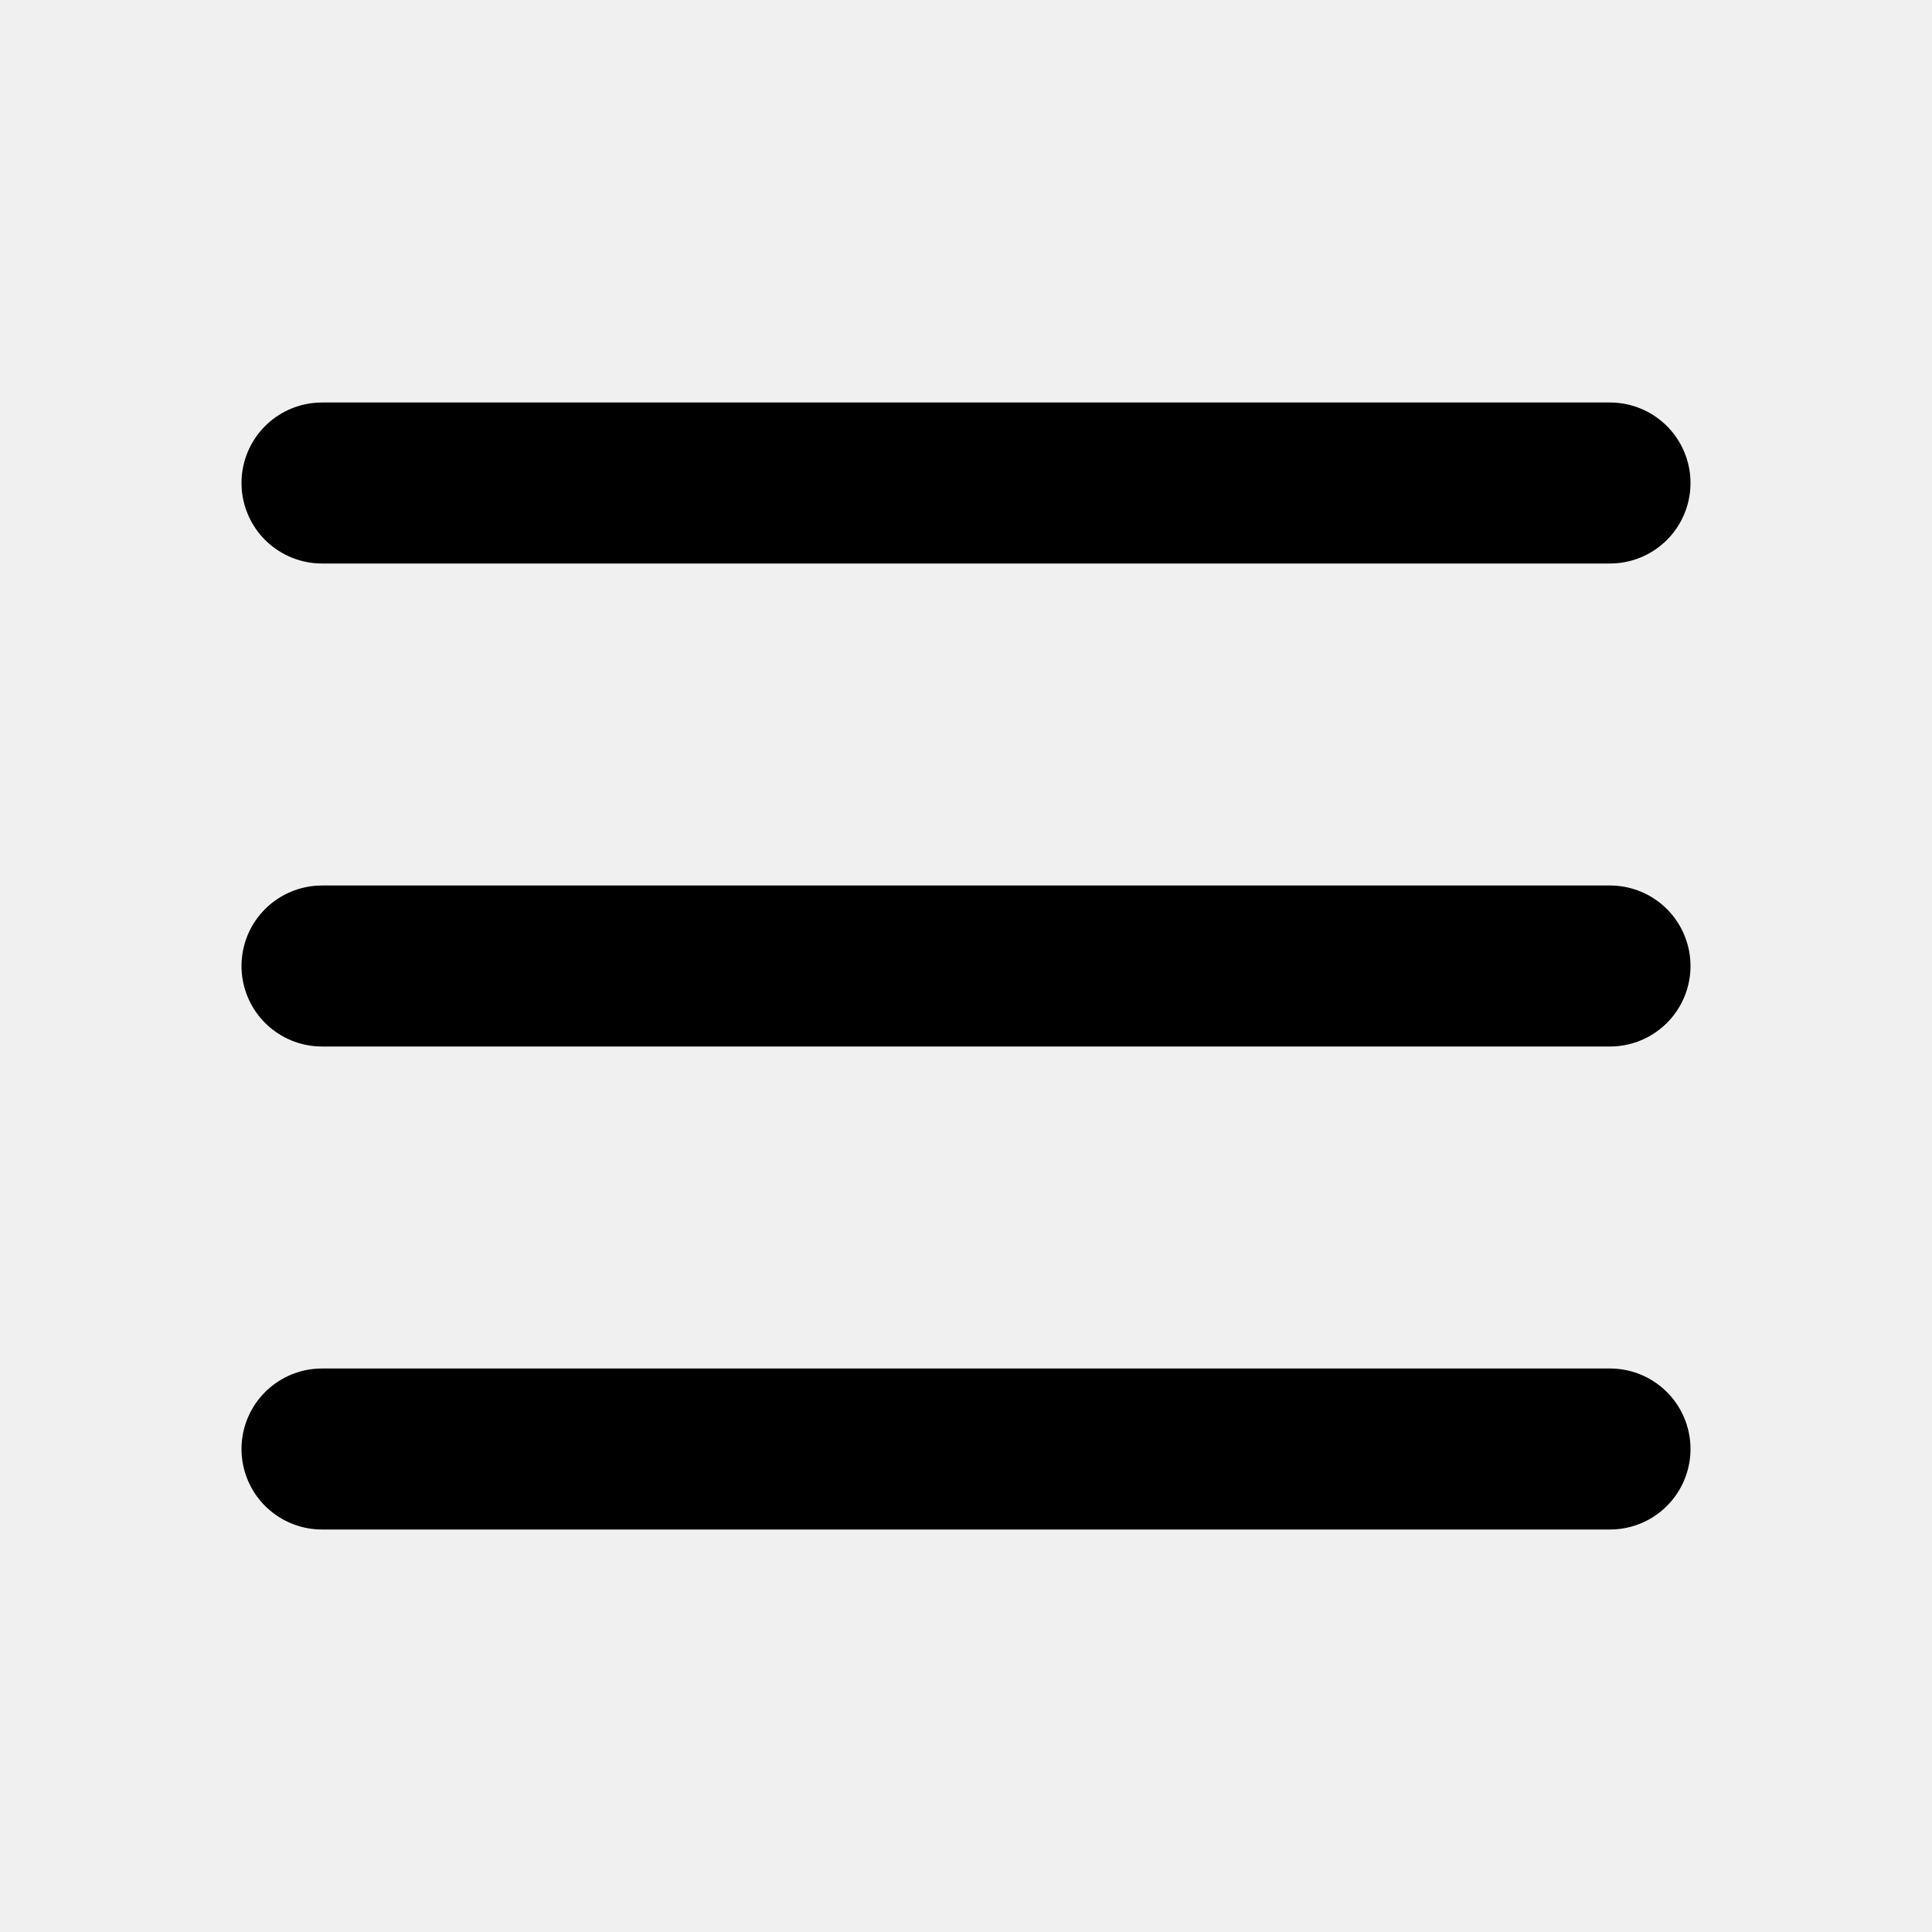
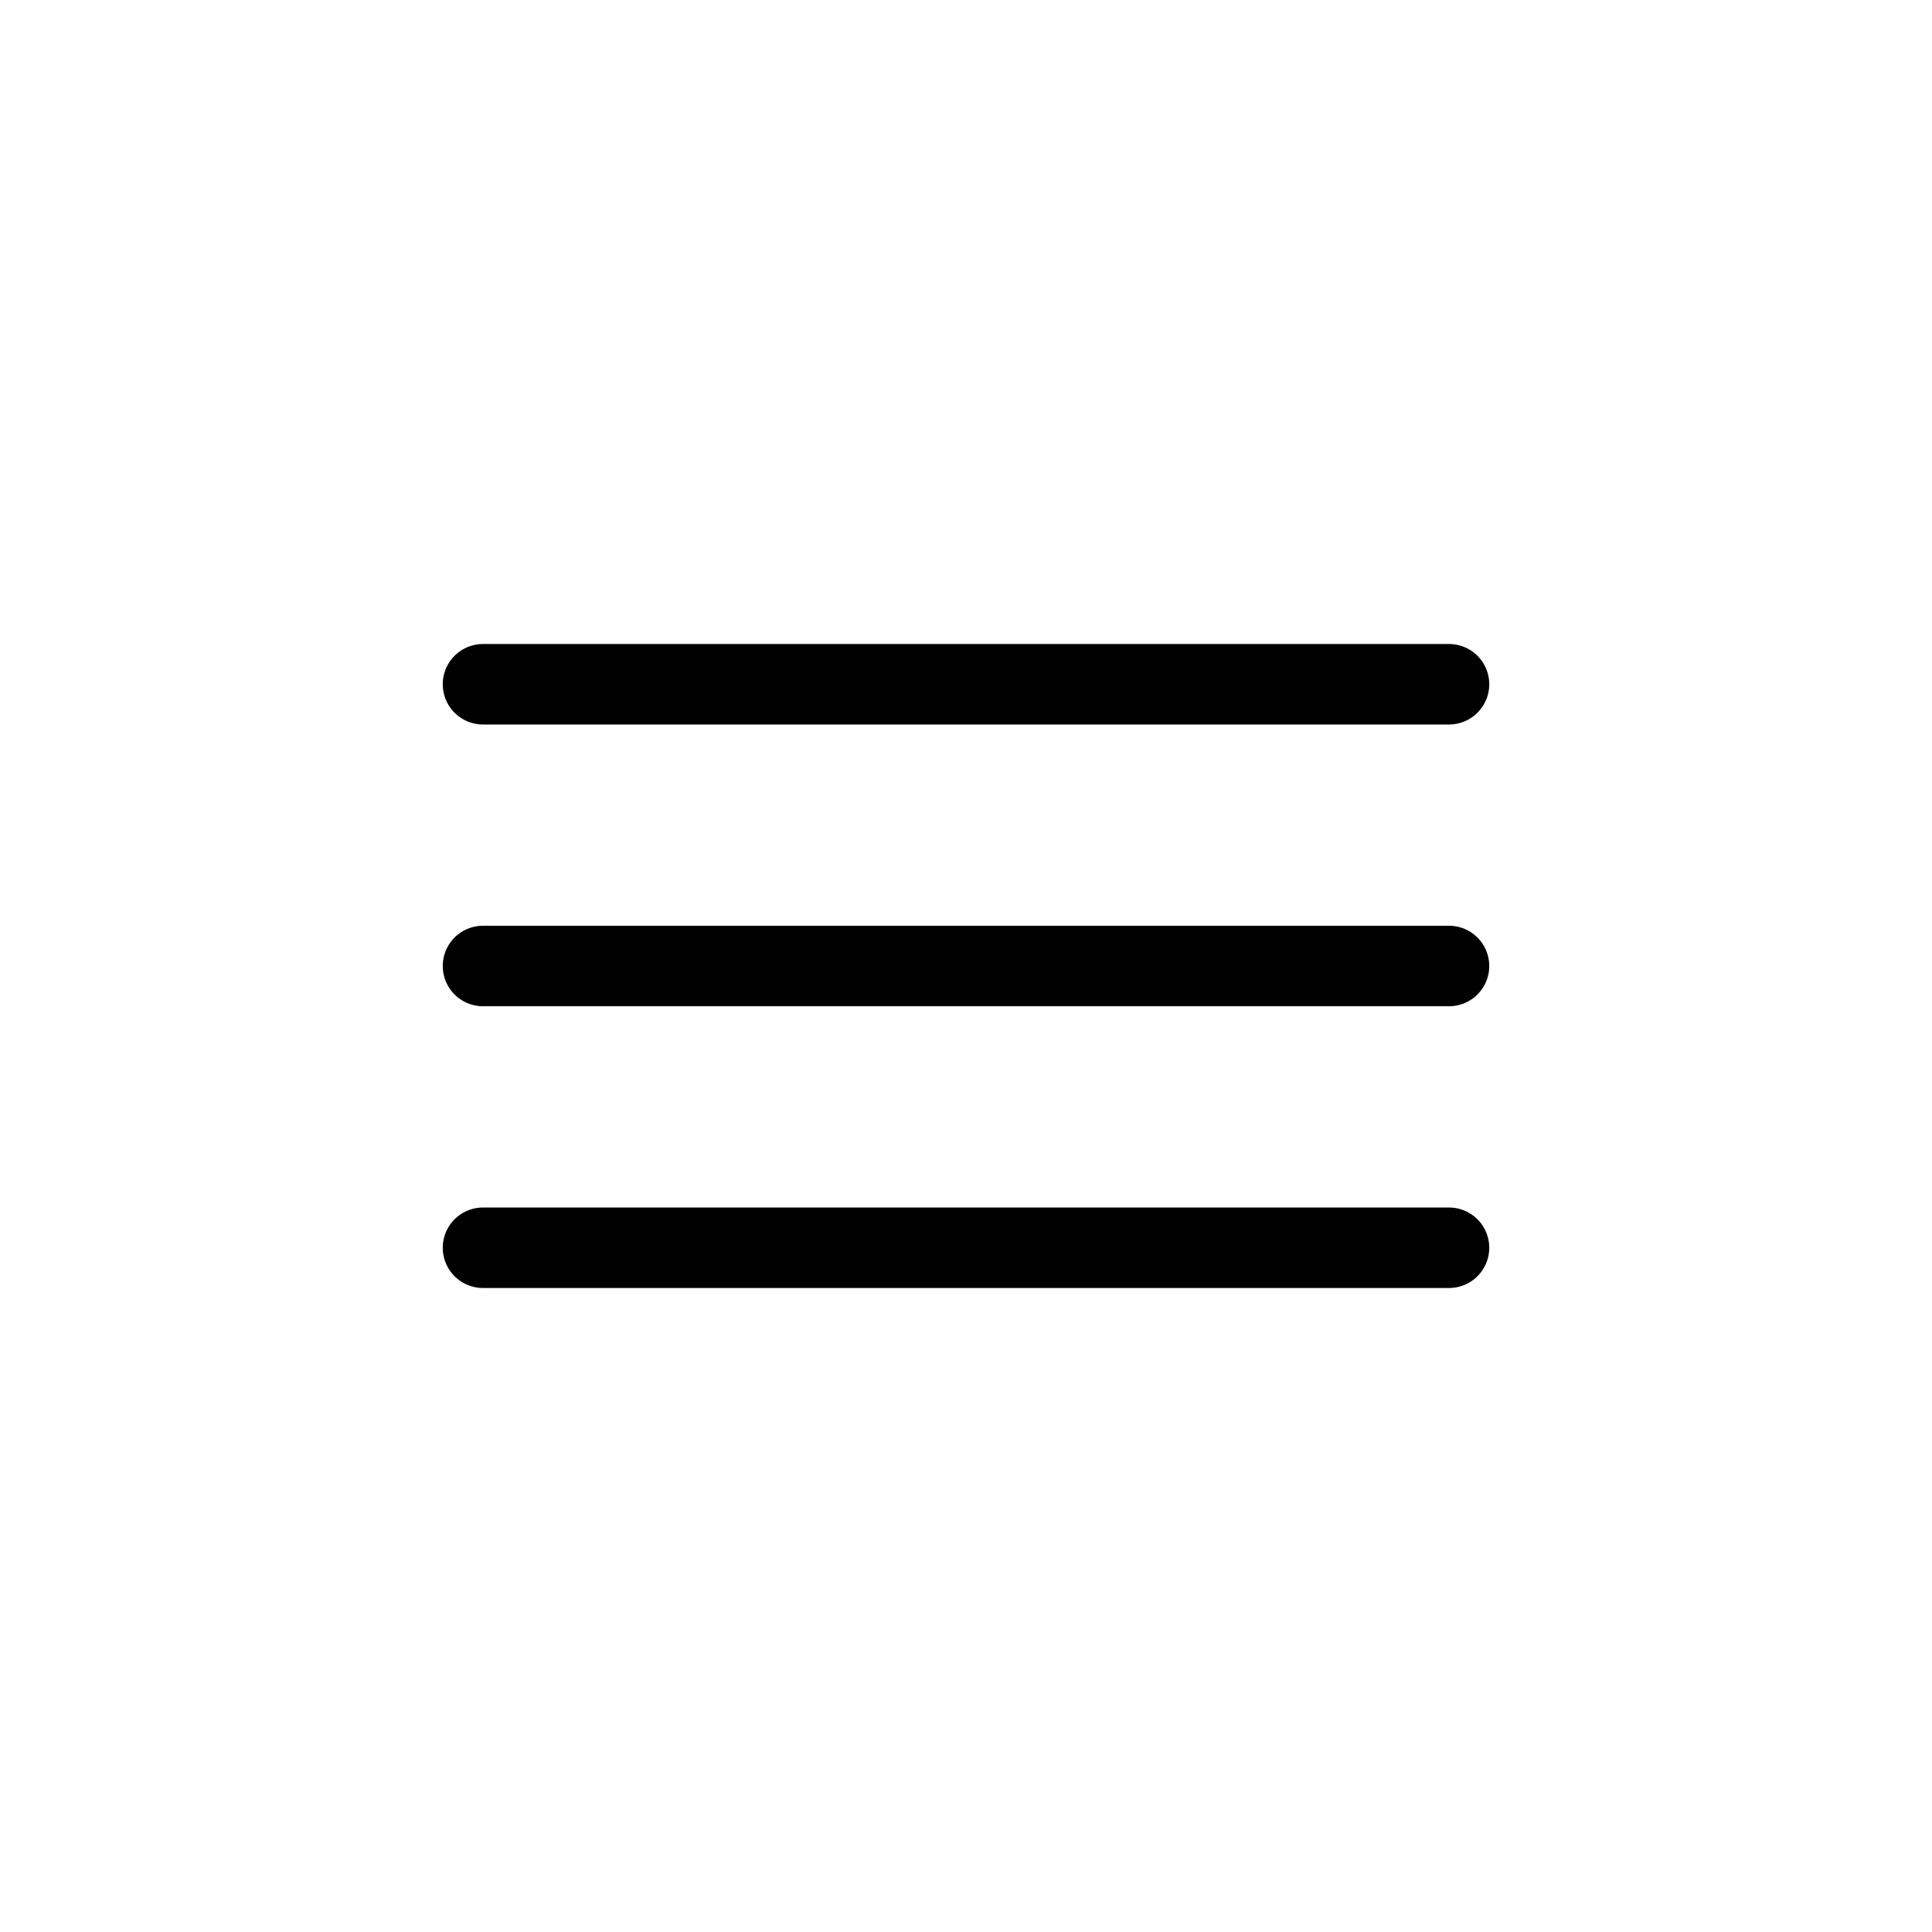
<svg xmlns="http://www.w3.org/2000/svg" width="800px" height="800px" viewBox="0 0 24 24" fill="none">
-   <path d="M4 6H20M4 12H20M4 18H20" stroke="#000000" stroke-width="2" stroke-linecap="round" stroke-linejoin="round" />
+   <rect width="24" height="24" fill="white" />
+   <path d="M6 12H18" stroke="#000000" stroke-linecap="round" stroke-linejoin="round" />
+   <path d="M6 15.5H18" stroke="#000000" stroke-linecap="round" stroke-linejoin="round" />
+   <path d="M6 8.5H18" stroke="#000000" stroke-linecap="round" stroke-linejoin="round" />
</svg>
